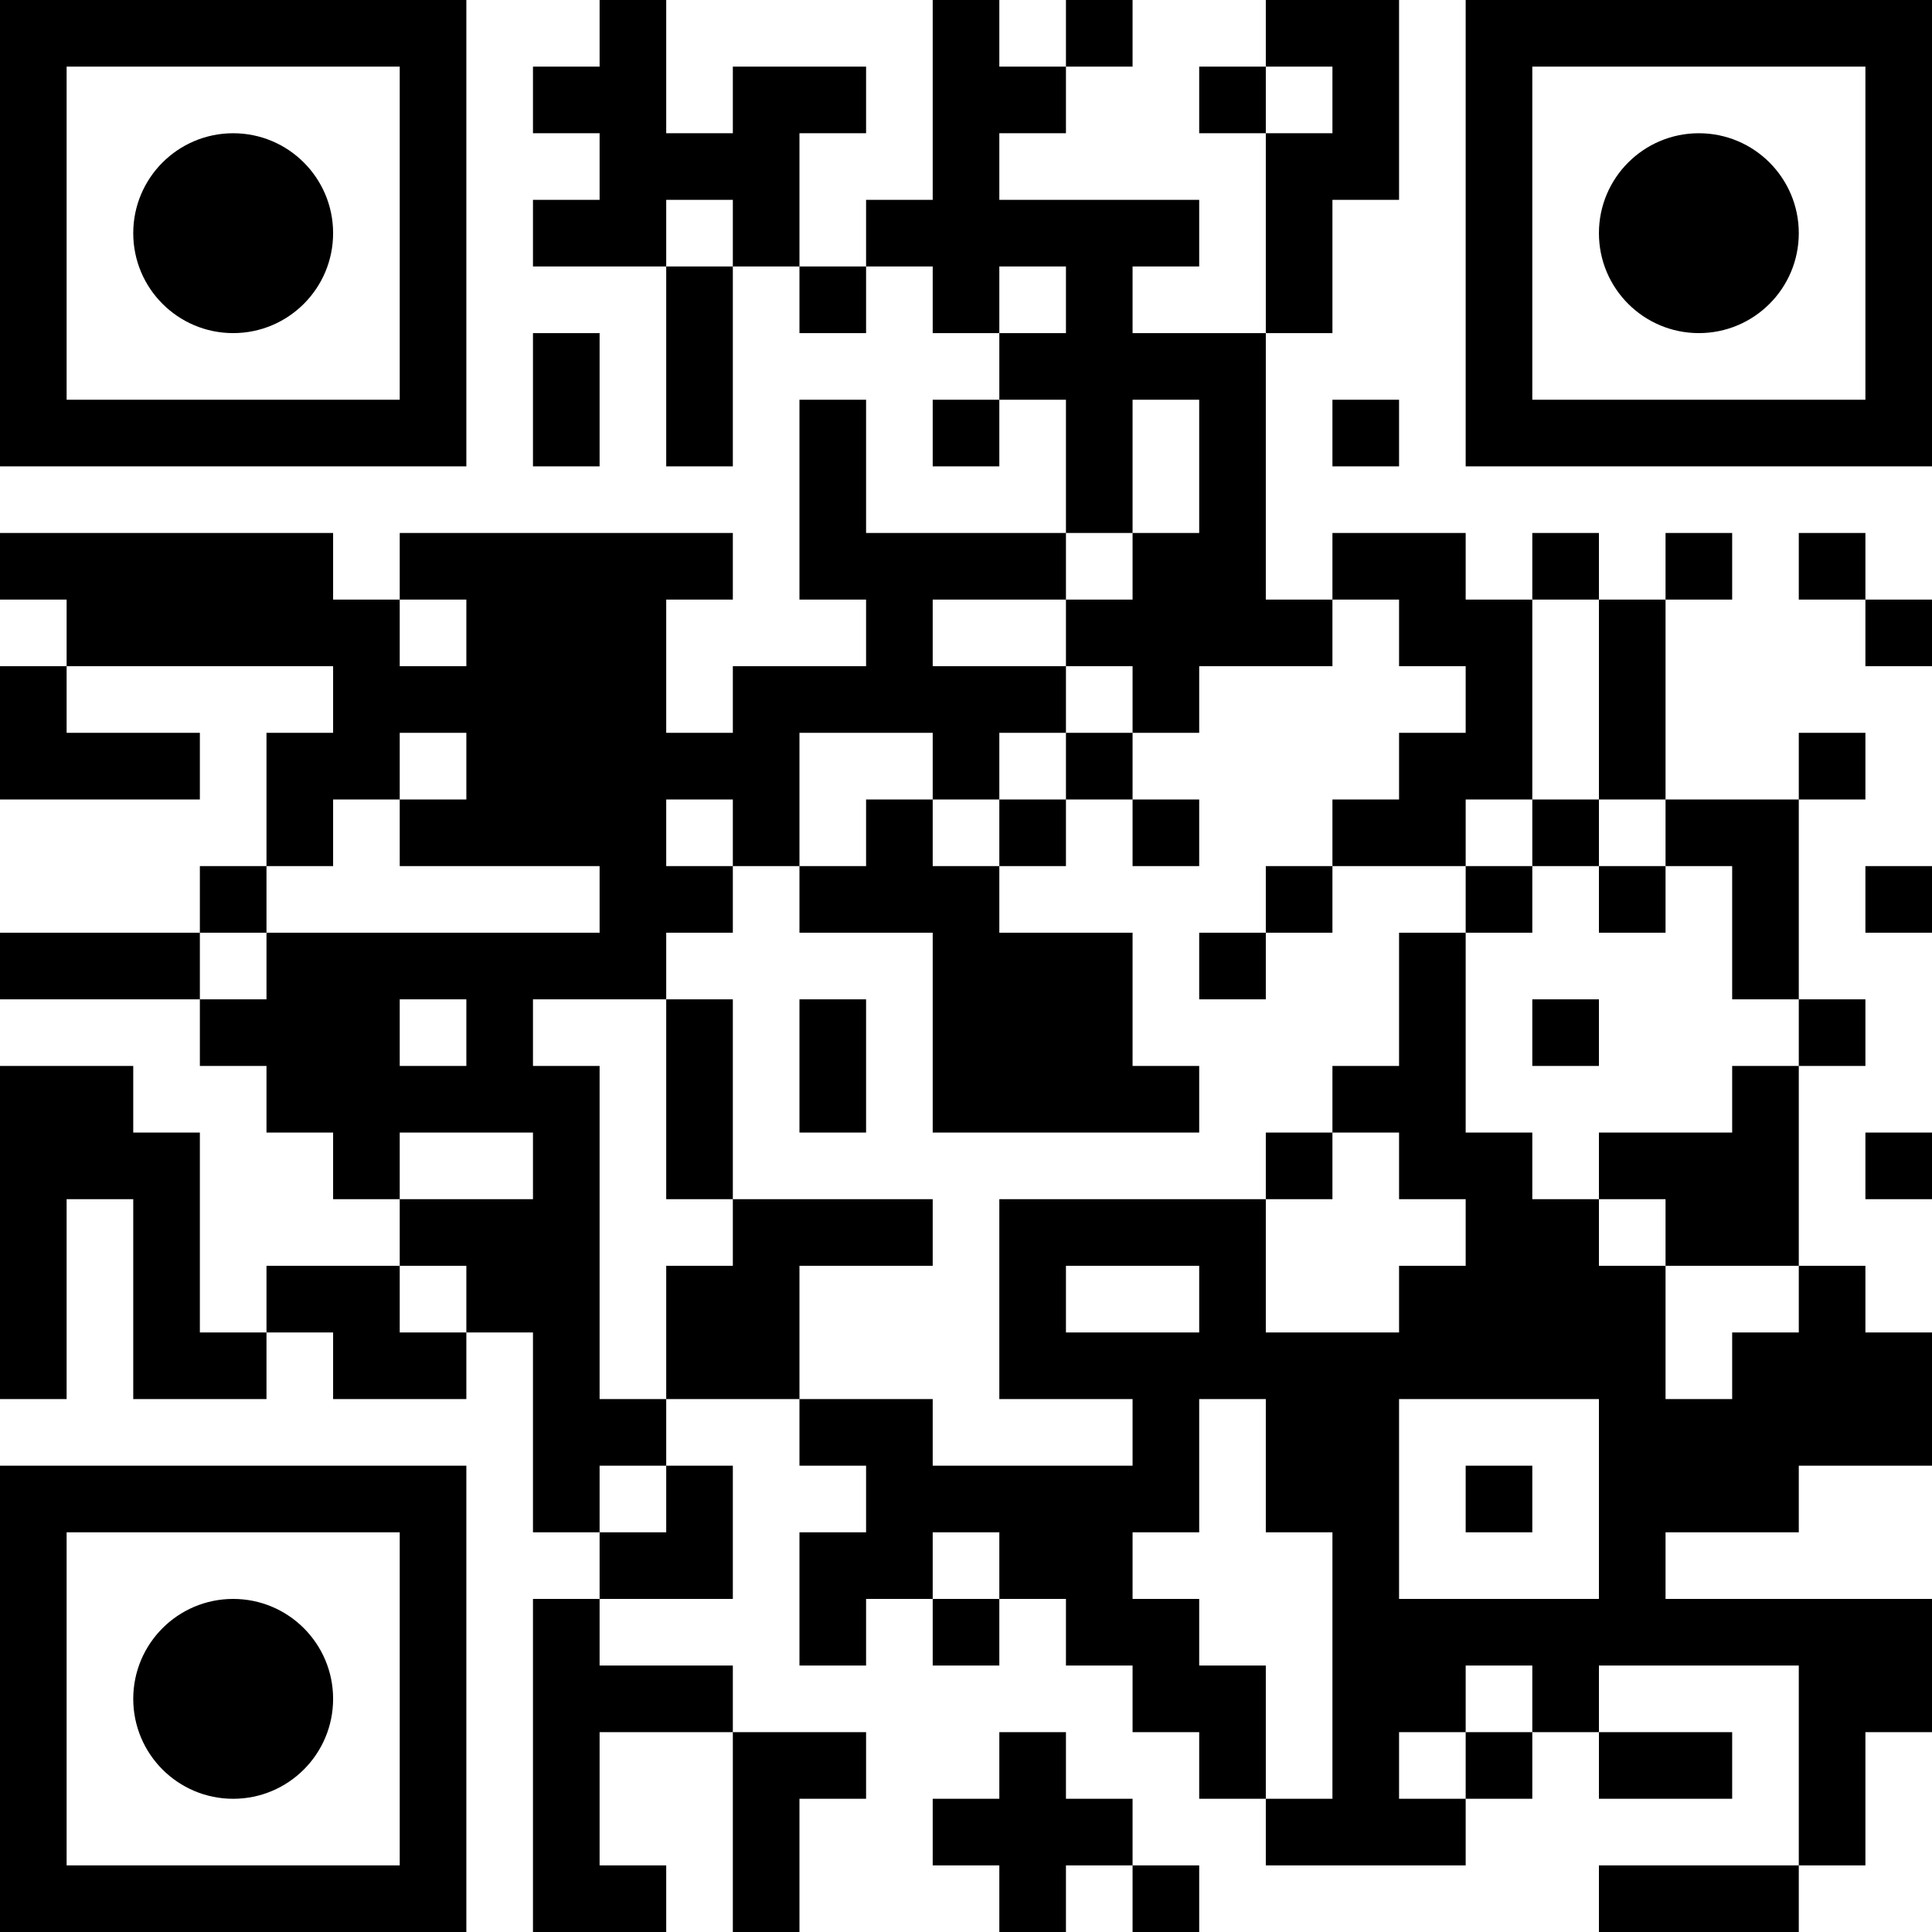
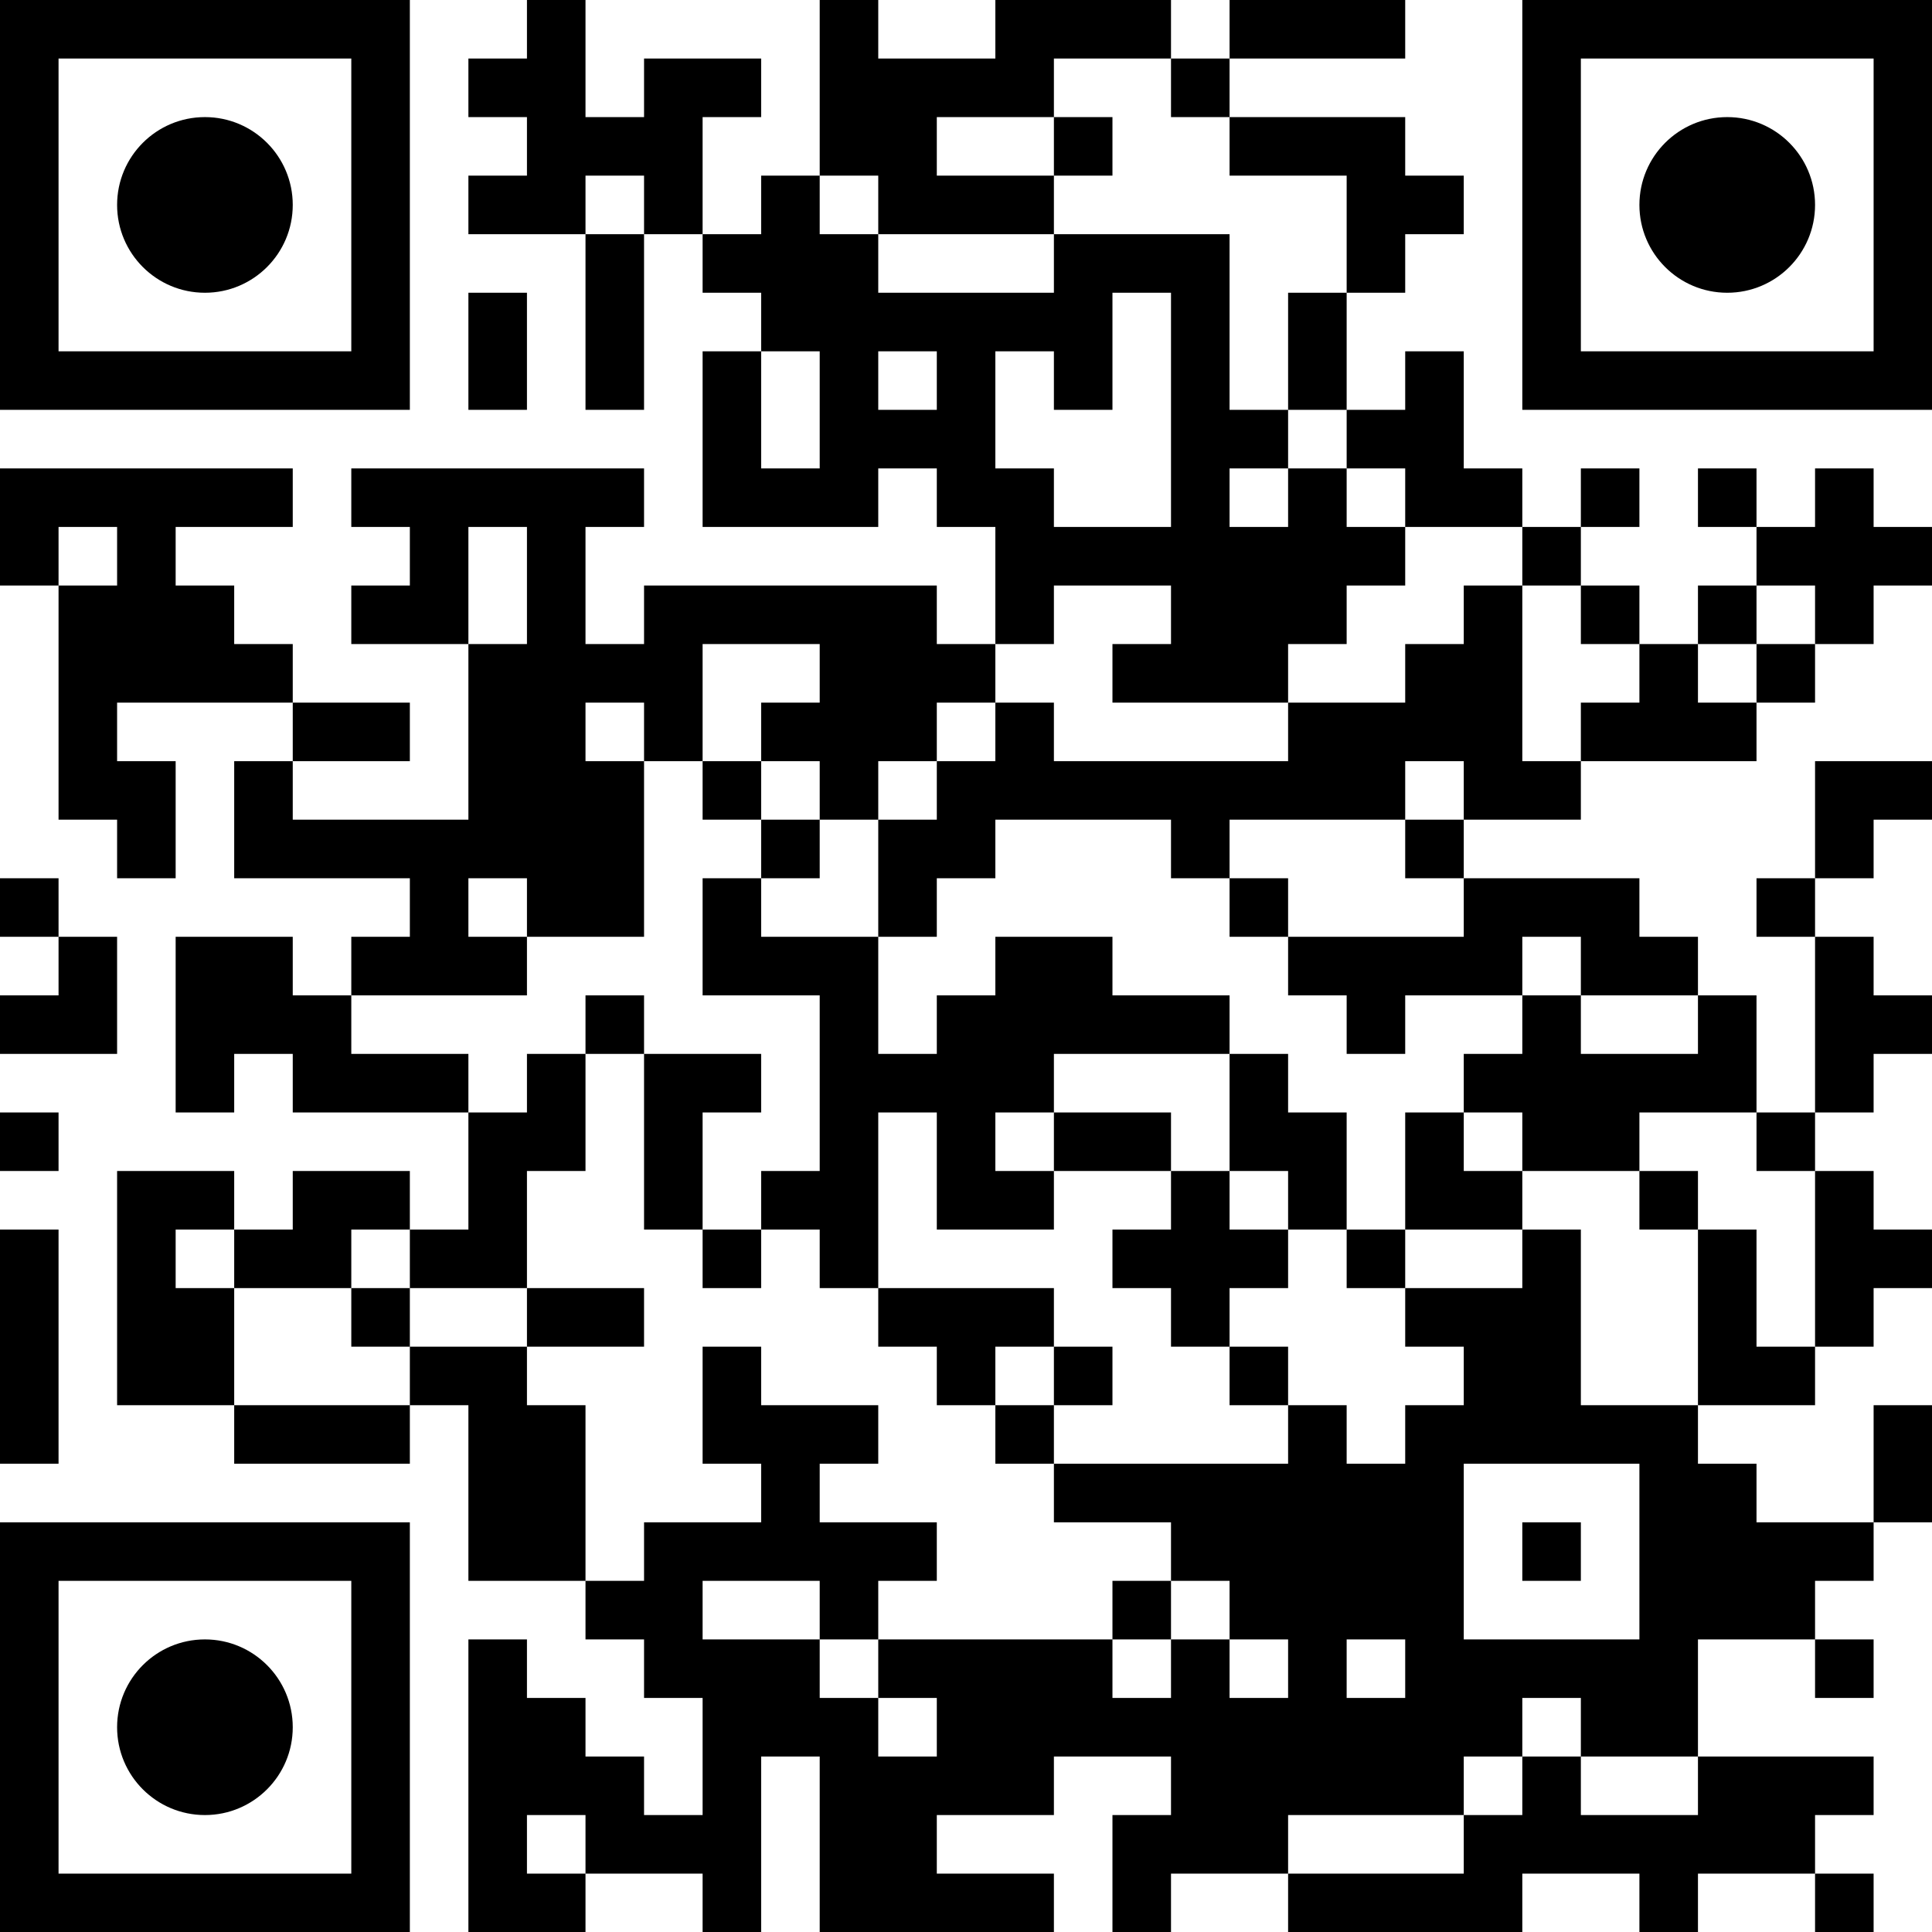
<svg xmlns="http://www.w3.org/2000/svg" version="1.1" width="180" height="180" viewBox="0 0 180 180">
  <rect x="0" y="0" width="180" height="180" fill="#ffffff" />
-   <g transform="scale(6.207)">
+   <g transform="scale(5.455)">
    <g transform="translate(0,0)">
-       <path fill-rule="evenodd" d="M9 0L9 1L8 1L8 2L9 2L9 3L8 3L8 4L10 4L10 7L11 7L11 4L12 4L12 5L13 5L13 4L14 4L14 5L15 5L15 6L14 6L14 7L15 7L15 6L16 6L16 8L13 8L13 6L12 6L12 9L13 9L13 10L11 10L11 11L10 11L10 9L11 9L11 8L6 8L6 9L5 9L5 8L0 8L0 9L1 9L1 10L0 10L0 12L3 12L3 11L1 11L1 10L5 10L5 11L4 11L4 13L3 13L3 14L0 14L0 15L3 15L3 16L4 16L4 17L5 17L5 18L6 18L6 19L4 19L4 20L3 20L3 17L2 17L2 16L0 16L0 21L1 21L1 18L2 18L2 21L4 21L4 20L5 20L5 21L7 21L7 20L8 20L8 23L9 23L9 24L8 24L8 29L10 29L10 28L9 28L9 26L11 26L11 29L12 29L12 27L13 27L13 26L11 26L11 25L9 25L9 24L11 24L11 22L10 22L10 21L12 21L12 22L13 22L13 23L12 23L12 25L13 25L13 24L14 24L14 25L15 25L15 24L16 24L16 25L17 25L17 26L18 26L18 27L19 27L19 28L22 28L22 27L23 27L23 26L24 26L24 27L26 27L26 26L24 26L24 25L27 25L27 28L24 28L24 29L27 29L27 28L28 28L28 26L29 26L29 24L25 24L25 23L27 23L27 22L29 22L29 20L28 20L28 19L27 19L27 16L28 16L28 15L27 15L27 12L28 12L28 11L27 11L27 12L25 12L25 9L26 9L26 8L25 8L25 9L24 9L24 8L23 8L23 9L22 9L22 8L20 8L20 9L19 9L19 5L20 5L20 3L21 3L21 0L19 0L19 1L18 1L18 2L19 2L19 5L17 5L17 4L18 4L18 3L15 3L15 2L16 2L16 1L17 1L17 0L16 0L16 1L15 1L15 0L14 0L14 3L13 3L13 4L12 4L12 2L13 2L13 1L11 1L11 2L10 2L10 0ZM19 1L19 2L20 2L20 1ZM10 3L10 4L11 4L11 3ZM15 4L15 5L16 5L16 4ZM8 5L8 7L9 7L9 5ZM17 6L17 8L16 8L16 9L14 9L14 10L16 10L16 11L15 11L15 12L14 12L14 11L12 11L12 13L11 13L11 12L10 12L10 13L11 13L11 14L10 14L10 15L8 15L8 16L9 16L9 21L10 21L10 19L11 19L11 18L14 18L14 19L12 19L12 21L14 21L14 22L17 22L17 21L15 21L15 18L19 18L19 20L21 20L21 19L22 19L22 18L21 18L21 17L20 17L20 16L21 16L21 14L22 14L22 17L23 17L23 18L24 18L24 19L25 19L25 21L26 21L26 20L27 20L27 19L25 19L25 18L24 18L24 17L26 17L26 16L27 16L27 15L26 15L26 13L25 13L25 12L24 12L24 9L23 9L23 12L22 12L22 13L20 13L20 12L21 12L21 11L22 11L22 10L21 10L21 9L20 9L20 10L18 10L18 11L17 11L17 10L16 10L16 9L17 9L17 8L18 8L18 6ZM20 6L20 7L21 7L21 6ZM27 8L27 9L28 9L28 10L29 10L29 9L28 9L28 8ZM6 9L6 10L7 10L7 9ZM6 11L6 12L5 12L5 13L4 13L4 14L3 14L3 15L4 15L4 14L9 14L9 13L6 13L6 12L7 12L7 11ZM16 11L16 12L15 12L15 13L14 13L14 12L13 12L13 13L12 13L12 14L14 14L14 17L18 17L18 16L17 16L17 14L15 14L15 13L16 13L16 12L17 12L17 13L18 13L18 12L17 12L17 11ZM23 12L23 13L22 13L22 14L23 14L23 13L24 13L24 14L25 14L25 13L24 13L24 12ZM19 13L19 14L18 14L18 15L19 15L19 14L20 14L20 13ZM28 13L28 14L29 14L29 13ZM6 15L6 16L7 16L7 15ZM10 15L10 18L11 18L11 15ZM12 15L12 17L13 17L13 15ZM23 15L23 16L24 16L24 15ZM6 17L6 18L8 18L8 17ZM19 17L19 18L20 18L20 17ZM28 17L28 18L29 18L29 17ZM6 19L6 20L7 20L7 19ZM16 19L16 20L18 20L18 19ZM18 21L18 23L17 23L17 24L18 24L18 25L19 25L19 27L20 27L20 23L19 23L19 21ZM21 21L21 24L24 24L24 21ZM9 22L9 23L10 23L10 22ZM22 22L22 23L23 23L23 22ZM14 23L14 24L15 24L15 23ZM22 25L22 26L21 26L21 27L22 27L22 26L23 26L23 25ZM15 26L15 27L14 27L14 28L15 28L15 29L16 29L16 28L17 28L17 29L18 29L18 28L17 28L17 27L16 27L16 26ZM0 0L7 0L7 7L0 7ZM1 1L1 6L6 6L6 1ZM5 3.5A1.5 1.5 0 0 1 3.5 5A1.5 1.5 0 0 1 2 3.5A1.5 1.5 0 0 1 3.5 2A1.5 1.5 0 0 1 5 3.5ZM22 0L29 0L29 7L22 7ZM23 1L23 6L28 6L28 1ZM27 3.5A1.5 1.5 0 0 1 25.5 5A1.5 1.5 0 0 1 24 3.5A1.5 1.5 0 0 1 25.5 2A1.5 1.5 0 0 1 27 3.5ZM0 22L7 22L7 29L0 29ZM1 23L1 28L6 28L6 23ZM5 25.5A1.5 1.5 0 0 1 3.5 27A1.5 1.5 0 0 1 2 25.5A1.5 1.5 0 0 1 3.5 24A1.5 1.5 0 0 1 5 25.5Z" fill="#000000" />
+       <path fill-rule="evenodd" d="M9 0L9 1L8 1L8 2L9 2L9 3L8 3L8 4L10 4L10 7L11 7L11 4L12 4L12 5L13 5L13 6L12 6L12 9L15 9L15 8L16 8L16 9L17 9L17 11L16 11L16 10L11 10L11 11L10 11L10 9L11 9L11 8L6 8L6 9L7 9L7 10L6 10L6 11L8 11L8 14L5 14L5 13L7 13L7 12L5 12L5 11L4 11L4 10L3 10L3 9L5 9L5 8L0 8L0 10L1 10L1 14L2 14L2 15L3 15L3 13L2 13L2 12L5 12L5 13L4 13L4 15L7 15L7 16L6 16L6 17L5 17L5 16L3 16L3 19L4 19L4 18L5 18L5 19L8 19L8 21L7 21L7 20L5 20L5 21L4 21L4 20L2 20L2 24L4 24L4 25L7 25L7 24L8 24L8 27L10 27L10 28L11 28L11 29L12 29L12 31L11 31L11 30L10 30L10 29L9 29L9 28L8 28L8 33L10 33L10 32L12 32L12 33L13 33L13 30L14 30L14 33L18 33L18 32L16 32L16 31L18 31L18 30L20 30L20 31L19 31L19 33L20 33L20 32L22 32L22 33L26 33L26 32L28 32L28 33L29 33L29 32L31 32L31 33L32 33L32 32L31 32L31 31L32 31L32 30L29 30L29 28L31 28L31 29L32 29L32 28L31 28L31 27L32 27L32 26L33 26L33 24L32 24L32 26L30 26L30 25L29 25L29 24L31 24L31 23L32 23L32 22L33 22L33 21L32 21L32 20L31 20L31 19L32 19L32 18L33 18L33 17L32 17L32 16L31 16L31 15L32 15L32 14L33 14L33 13L31 13L31 15L30 15L30 16L31 16L31 19L30 19L30 17L29 17L29 16L28 16L28 15L25 15L25 14L27 14L27 13L30 13L30 12L31 12L31 11L32 11L32 10L33 10L33 9L32 9L32 8L31 8L31 9L30 9L30 8L29 8L29 9L30 9L30 10L29 10L29 11L28 11L28 10L27 10L27 9L28 9L28 8L27 8L27 9L26 9L26 8L25 8L25 6L24 6L24 7L23 7L23 5L24 5L24 4L25 4L25 3L24 3L24 2L21 2L21 1L24 1L24 0L21 0L21 1L20 1L20 0L17 0L17 1L15 1L15 0L14 0L14 3L13 3L13 4L12 4L12 2L13 2L13 1L11 1L11 2L10 2L10 0ZM18 1L18 2L16 2L16 3L18 3L18 4L15 4L15 3L14 3L14 4L15 4L15 5L18 5L18 4L21 4L21 7L22 7L22 8L21 8L21 9L22 9L22 8L23 8L23 9L24 9L24 10L23 10L23 11L22 11L22 12L19 12L19 11L20 11L20 10L18 10L18 11L17 11L17 12L16 12L16 13L15 13L15 14L14 14L14 13L13 13L13 12L14 12L14 11L12 11L12 13L11 13L11 12L10 12L10 13L11 13L11 16L9 16L9 15L8 15L8 16L9 16L9 17L6 17L6 18L8 18L8 19L9 19L9 18L10 18L10 20L9 20L9 22L7 22L7 21L6 21L6 22L4 22L4 21L3 21L3 22L4 22L4 24L7 24L7 23L9 23L9 24L10 24L10 27L11 27L11 26L13 26L13 25L12 25L12 23L13 23L13 24L15 24L15 25L14 25L14 26L16 26L16 27L15 27L15 28L14 28L14 27L12 27L12 28L14 28L14 29L15 29L15 30L16 30L16 29L15 29L15 28L19 28L19 29L20 29L20 28L21 28L21 29L22 29L22 28L21 28L21 27L20 27L20 26L18 26L18 25L22 25L22 24L23 24L23 25L24 25L24 24L25 24L25 23L24 23L24 22L26 22L26 21L27 21L27 24L29 24L29 21L30 21L30 23L31 23L31 20L30 20L30 19L28 19L28 20L26 20L26 19L25 19L25 18L26 18L26 17L27 17L27 18L29 18L29 17L27 17L27 16L26 16L26 17L24 17L24 18L23 18L23 17L22 17L22 16L25 16L25 15L24 15L24 14L25 14L25 13L24 13L24 14L21 14L21 15L20 15L20 14L17 14L17 15L16 15L16 16L15 16L15 14L16 14L16 13L17 13L17 12L18 12L18 13L22 13L22 12L24 12L24 11L25 11L25 10L26 10L26 13L27 13L27 12L28 12L28 11L27 11L27 10L26 10L26 9L24 9L24 8L23 8L23 7L22 7L22 5L23 5L23 3L21 3L21 2L20 2L20 1ZM18 2L18 3L19 3L19 2ZM10 3L10 4L11 4L11 3ZM8 5L8 7L9 7L9 5ZM19 5L19 7L18 7L18 6L17 6L17 8L18 8L18 9L20 9L20 5ZM13 6L13 8L14 8L14 6ZM15 6L15 7L16 7L16 6ZM1 9L1 10L2 10L2 9ZM8 9L8 11L9 11L9 9ZM30 10L30 11L29 11L29 12L30 12L30 11L31 11L31 10ZM12 13L12 14L13 14L13 15L12 15L12 17L14 17L14 20L13 20L13 21L12 21L12 19L13 19L13 18L11 18L11 17L10 17L10 18L11 18L11 21L12 21L12 22L13 22L13 21L14 21L14 22L15 22L15 23L16 23L16 24L17 24L17 25L18 25L18 24L19 24L19 23L18 23L18 22L15 22L15 19L16 19L16 21L18 21L18 20L20 20L20 21L19 21L19 22L20 22L20 23L21 23L21 24L22 24L22 23L21 23L21 22L22 22L22 21L23 21L23 22L24 22L24 21L26 21L26 20L25 20L25 19L24 19L24 21L23 21L23 19L22 19L22 18L21 18L21 17L19 17L19 16L17 16L17 17L16 17L16 18L15 18L15 16L13 16L13 15L14 15L14 14L13 14L13 13ZM0 15L0 16L1 16L1 17L0 17L0 18L2 18L2 16L1 16L1 15ZM21 15L21 16L22 16L22 15ZM18 18L18 19L17 19L17 20L18 20L18 19L20 19L20 20L21 20L21 21L22 21L22 20L21 20L21 18ZM0 19L0 20L1 20L1 19ZM28 20L28 21L29 21L29 20ZM0 21L0 25L1 25L1 21ZM6 22L6 23L7 23L7 22ZM9 22L9 23L11 23L11 22ZM17 23L17 24L18 24L18 23ZM25 25L25 28L28 28L28 25ZM26 26L26 27L27 27L27 26ZM19 27L19 28L20 28L20 27ZM23 28L23 29L24 29L24 28ZM26 29L26 30L25 30L25 31L22 31L22 32L25 32L25 31L26 31L26 30L27 30L27 31L29 31L29 30L27 30L27 29ZM9 31L9 32L10 32L10 31ZM0 0L7 0L7 7L0 7ZM1 1L1 6L6 6L6 1ZM5 3.5A1.5 1.5 0 0 1 3.5 5A1.5 1.5 0 0 1 2 3.5A1.5 1.5 0 0 1 3.5 2A1.5 1.5 0 0 1 5 3.5ZM26 0L33 0L33 7L26 7ZM27 1L27 6L32 6L32 1ZM31 3.5A1.5 1.5 0 0 1 29.5 5A1.5 1.5 0 0 1 28 3.5A1.5 1.5 0 0 1 29.5 2A1.5 1.5 0 0 1 31 3.5ZM0 26L7 26L7 33L0 33ZM1 27L1 32L6 32L6 27ZM5 29.5A1.5 1.5 0 0 1 3.5 31A1.5 1.5 0 0 1 2 29.5A1.5 1.5 0 0 1 3.5 28A1.5 1.5 0 0 1 5 29.5Z" fill="#000000" />
    </g>
  </g>
</svg>
